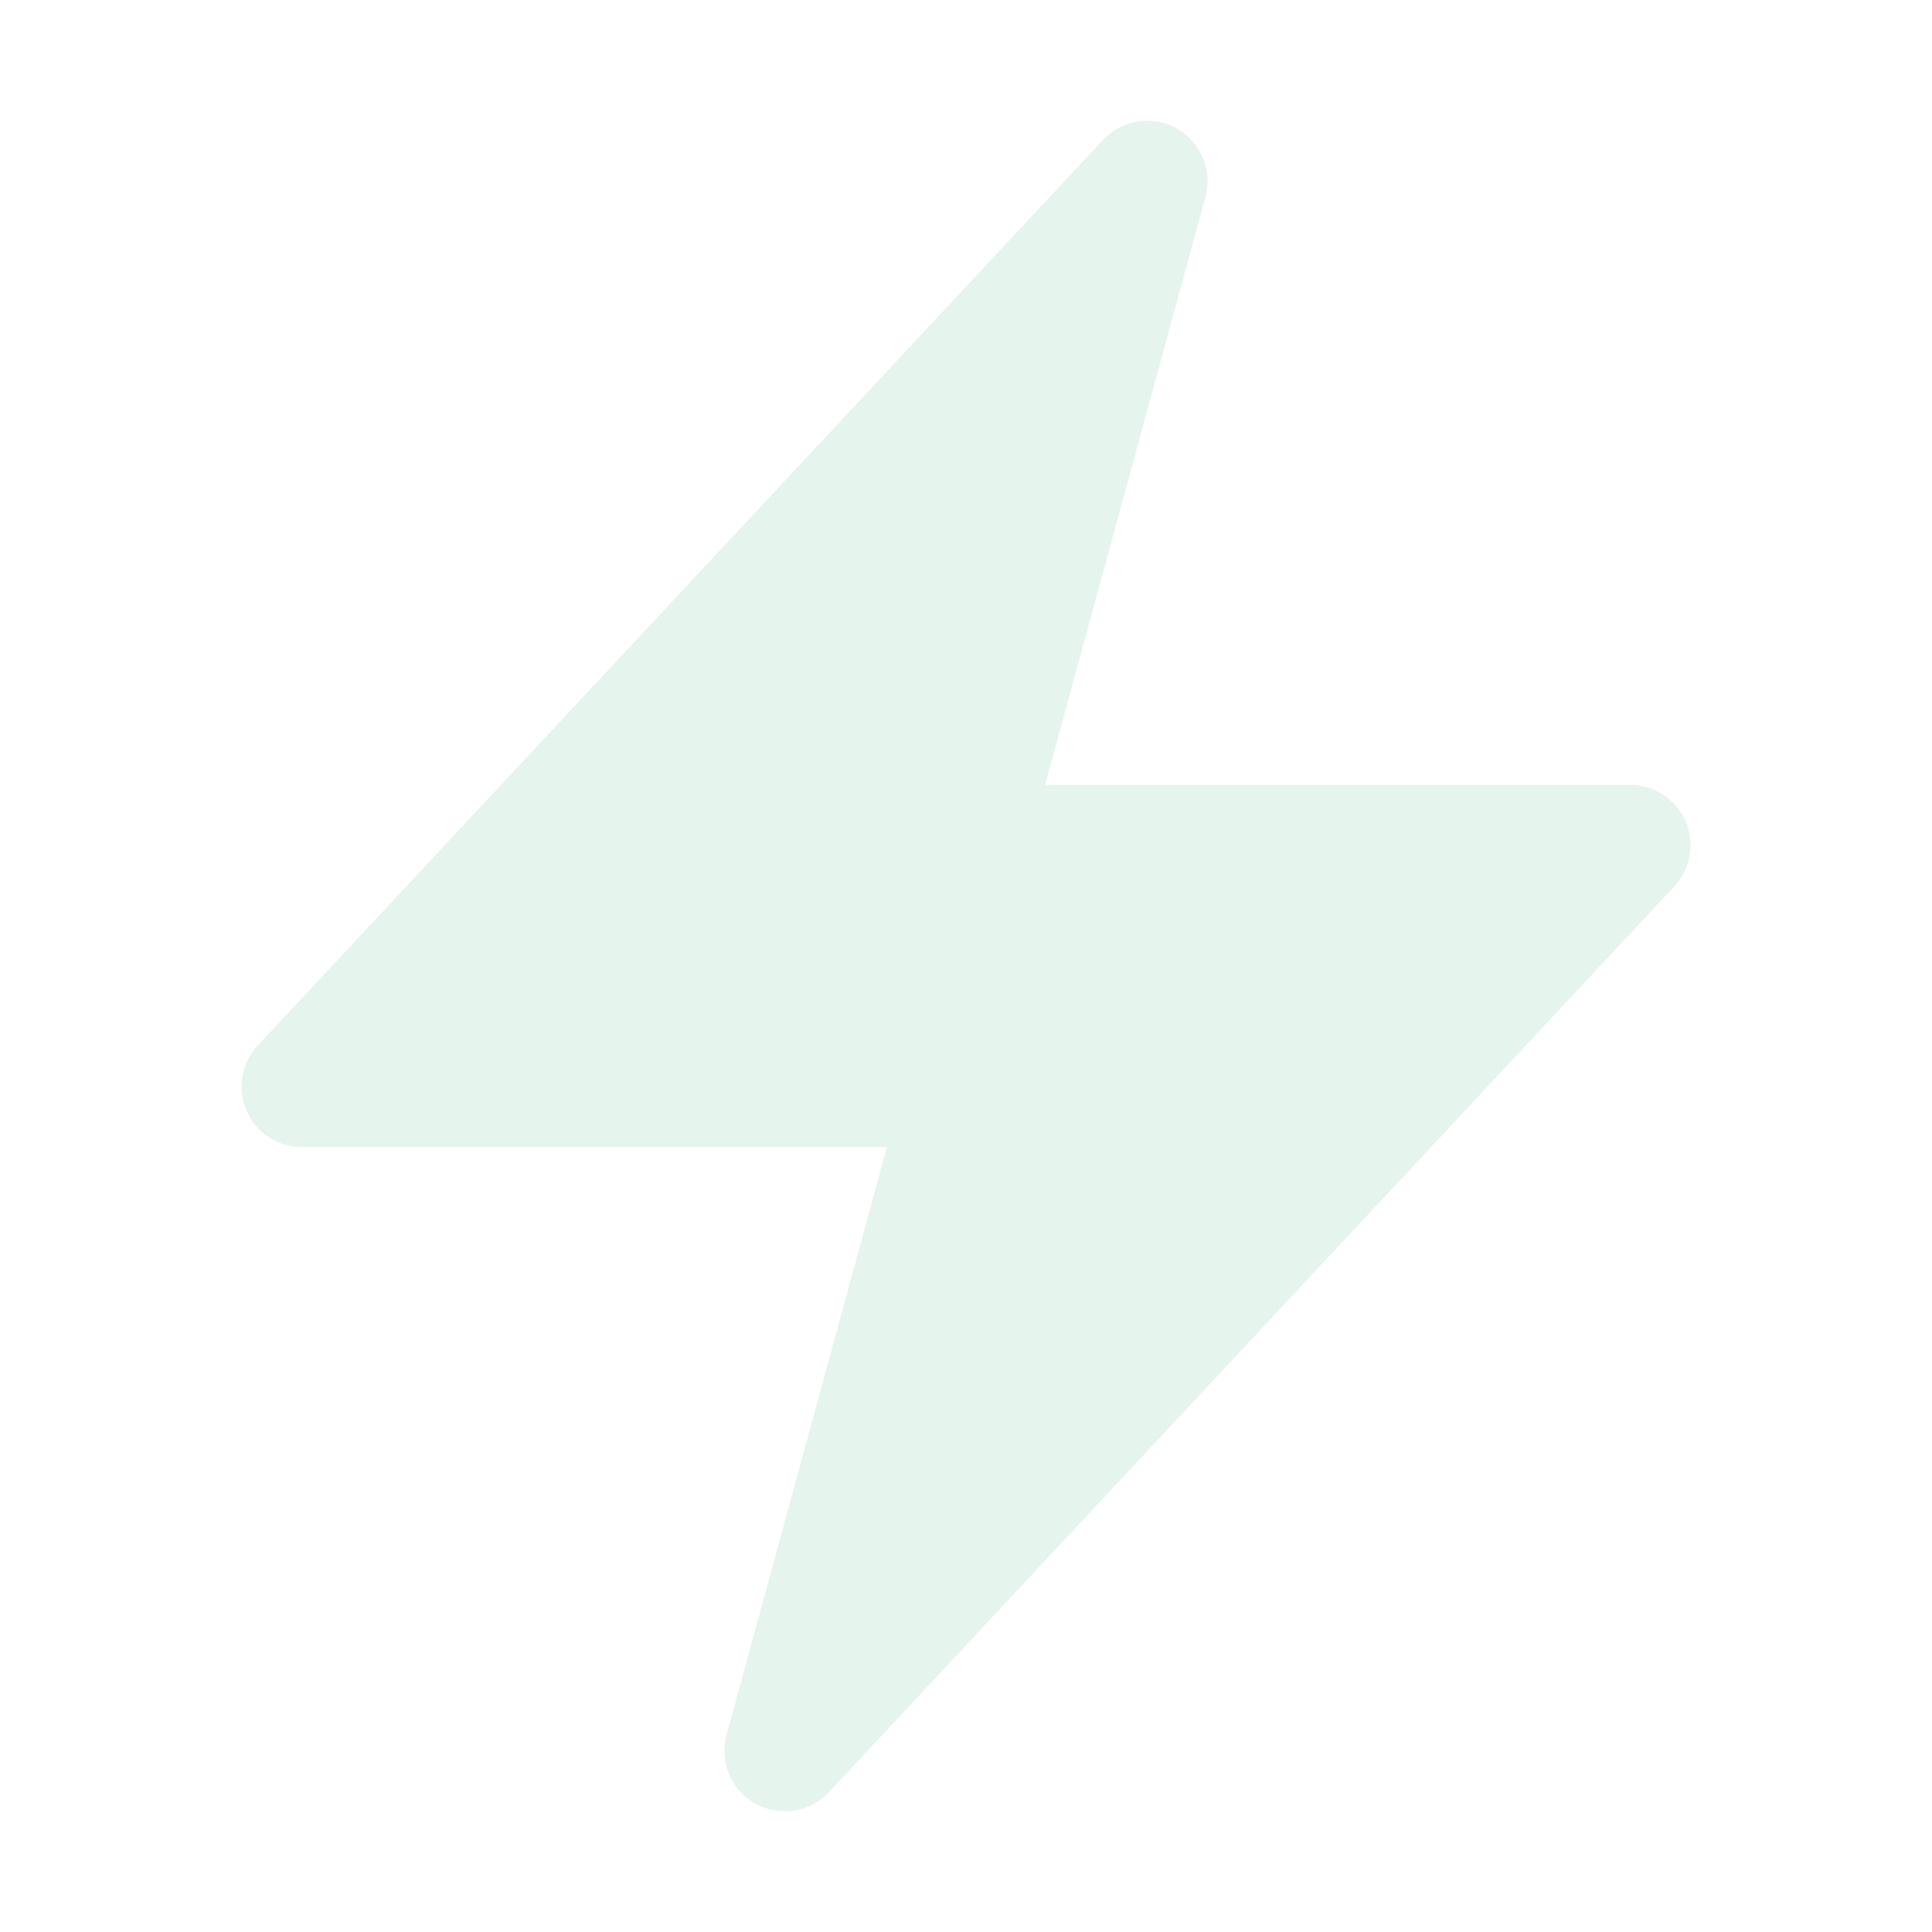
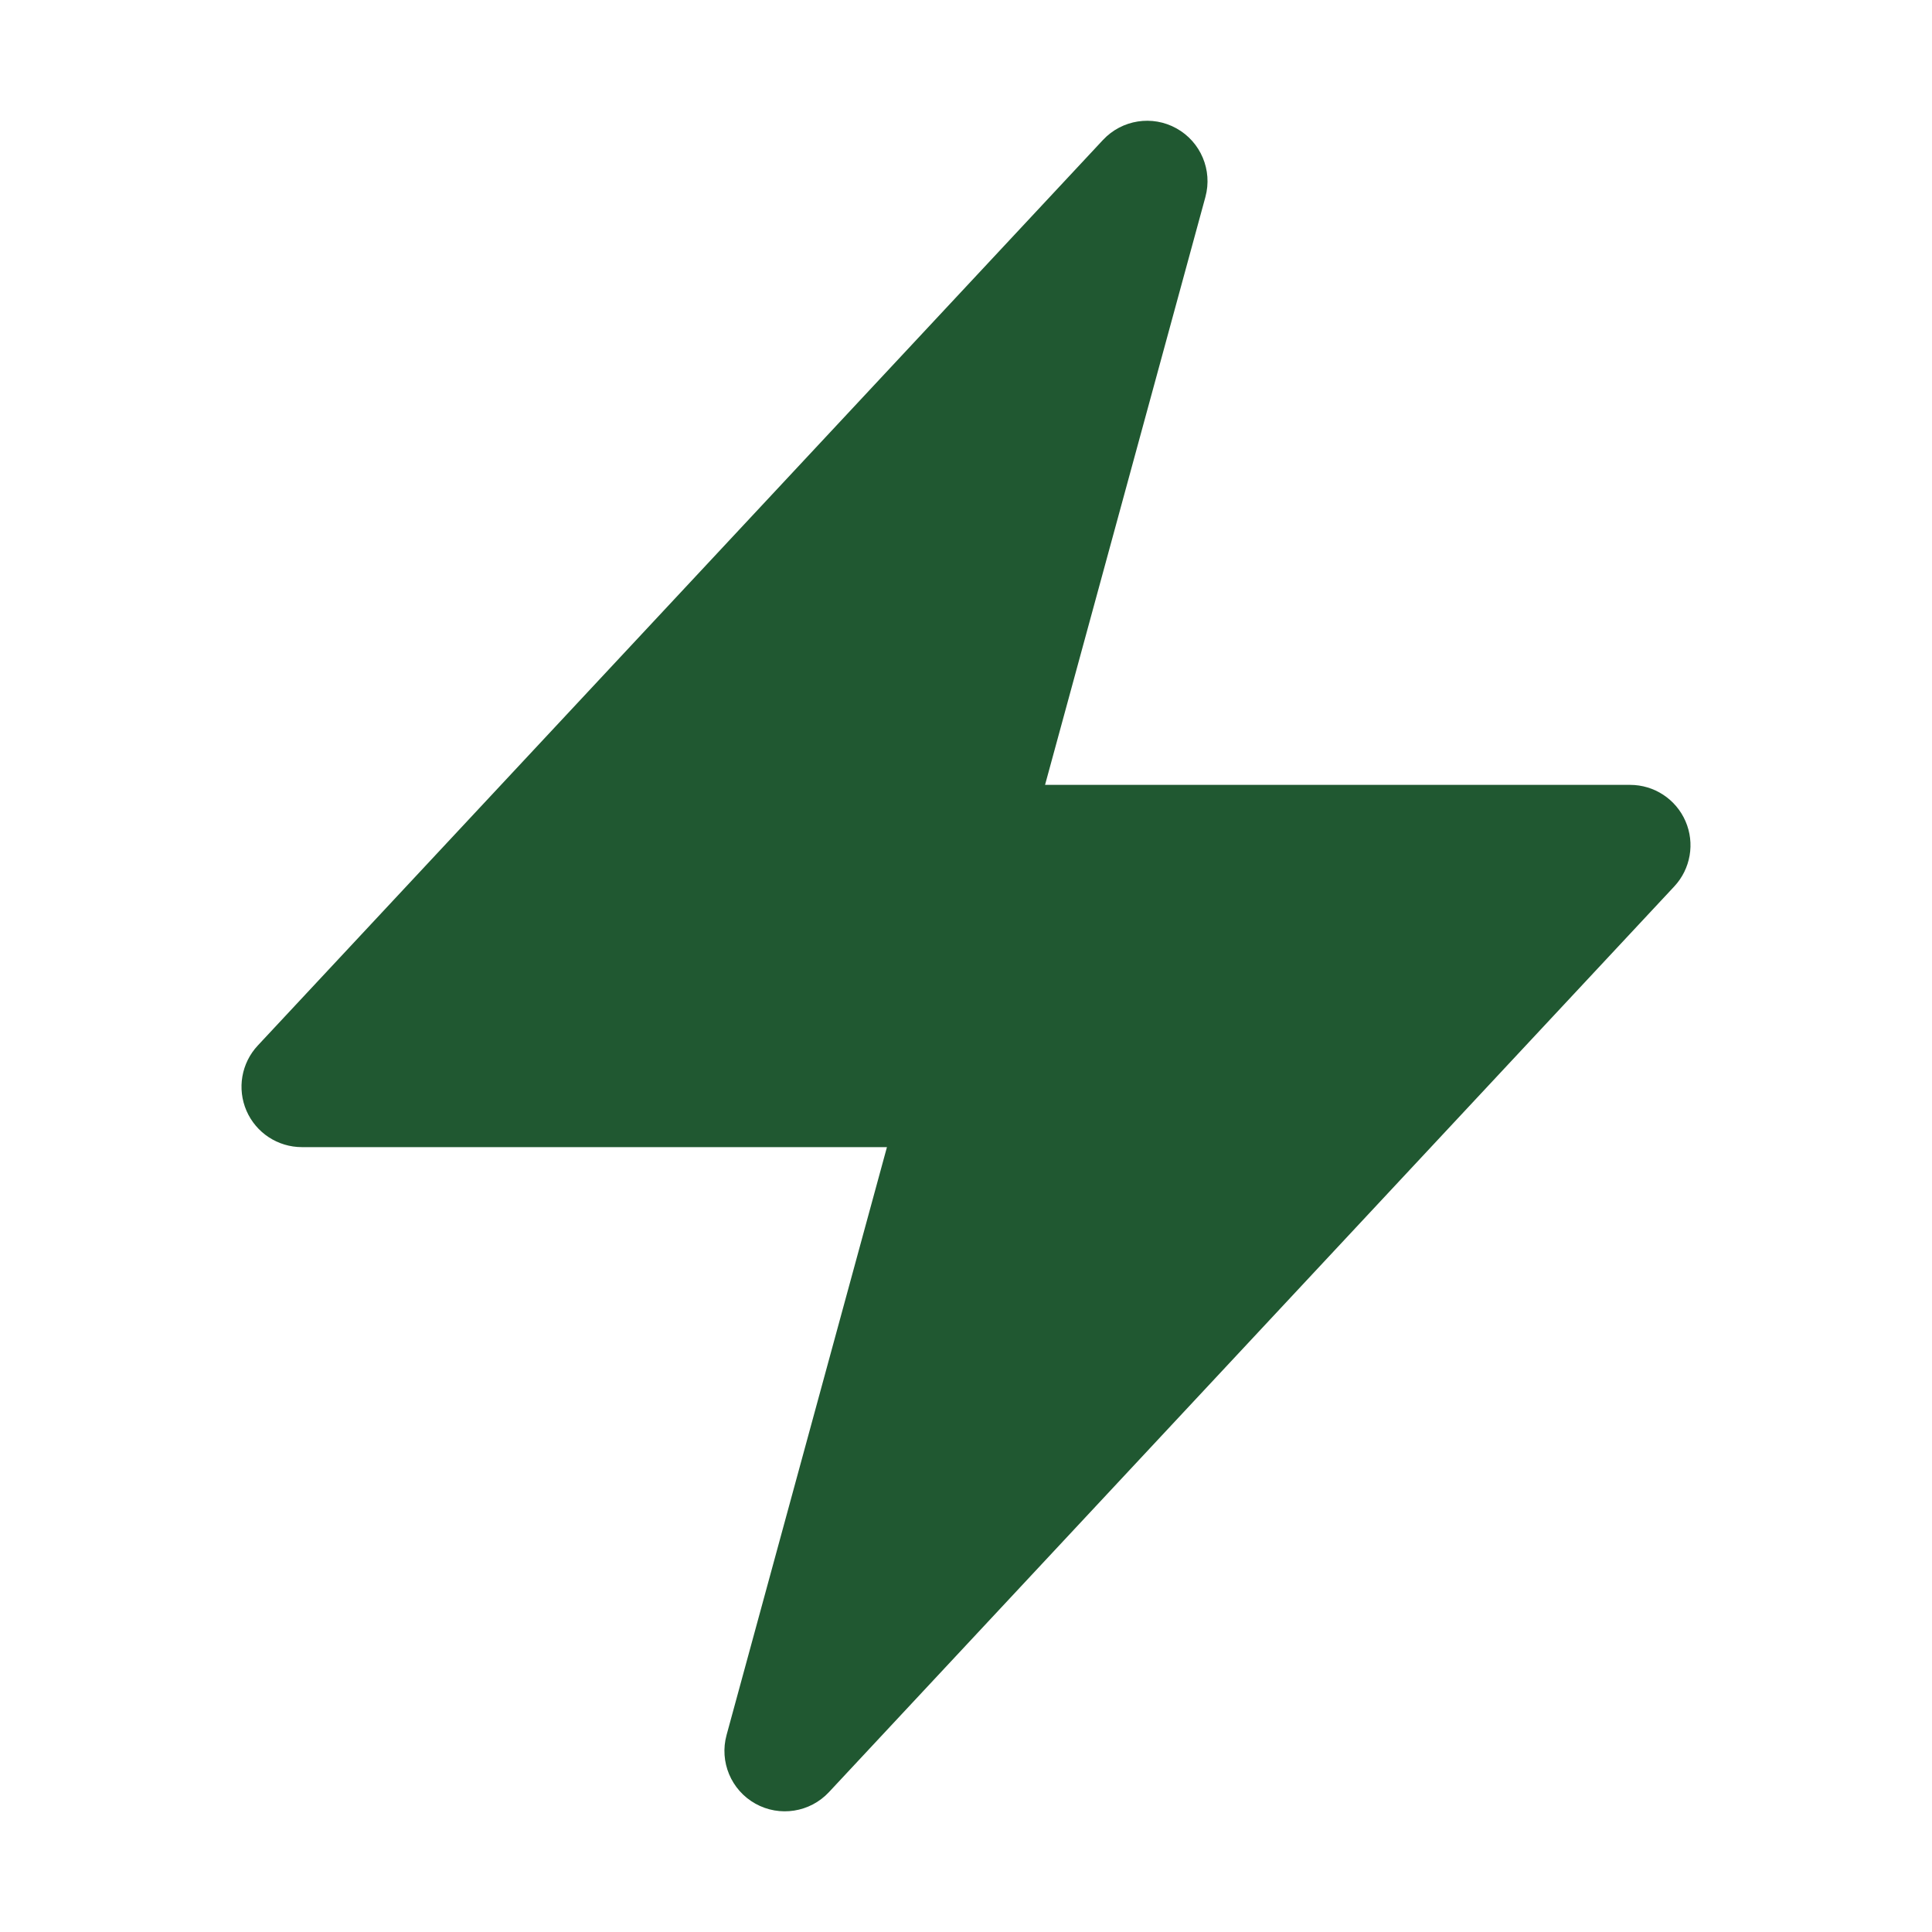
- <svg xmlns="http://www.w3.org/2000/svg" viewBox="0 0 24 24" fill="#e5f4ed" class="size-6">
+ <svg xmlns="http://www.w3.org/2000/svg" viewBox="0 0 24 24" fill="#205831" class="size-6">
  <path fill-rule="evenodd" d="M14.615 1.595a.75.75 0 0 1 .359.852L12.982 9.75h7.268a.75.75 0 0 1 .548 1.262l-10.5 11.25a.75.75 0 0 1-1.272-.71l1.992-7.302H3.75a.75.75 0 0 1-.548-1.262l10.5-11.25a.75.75 0 0 1 .913-.143Z" clip-rule="evenodd" />
</svg>
